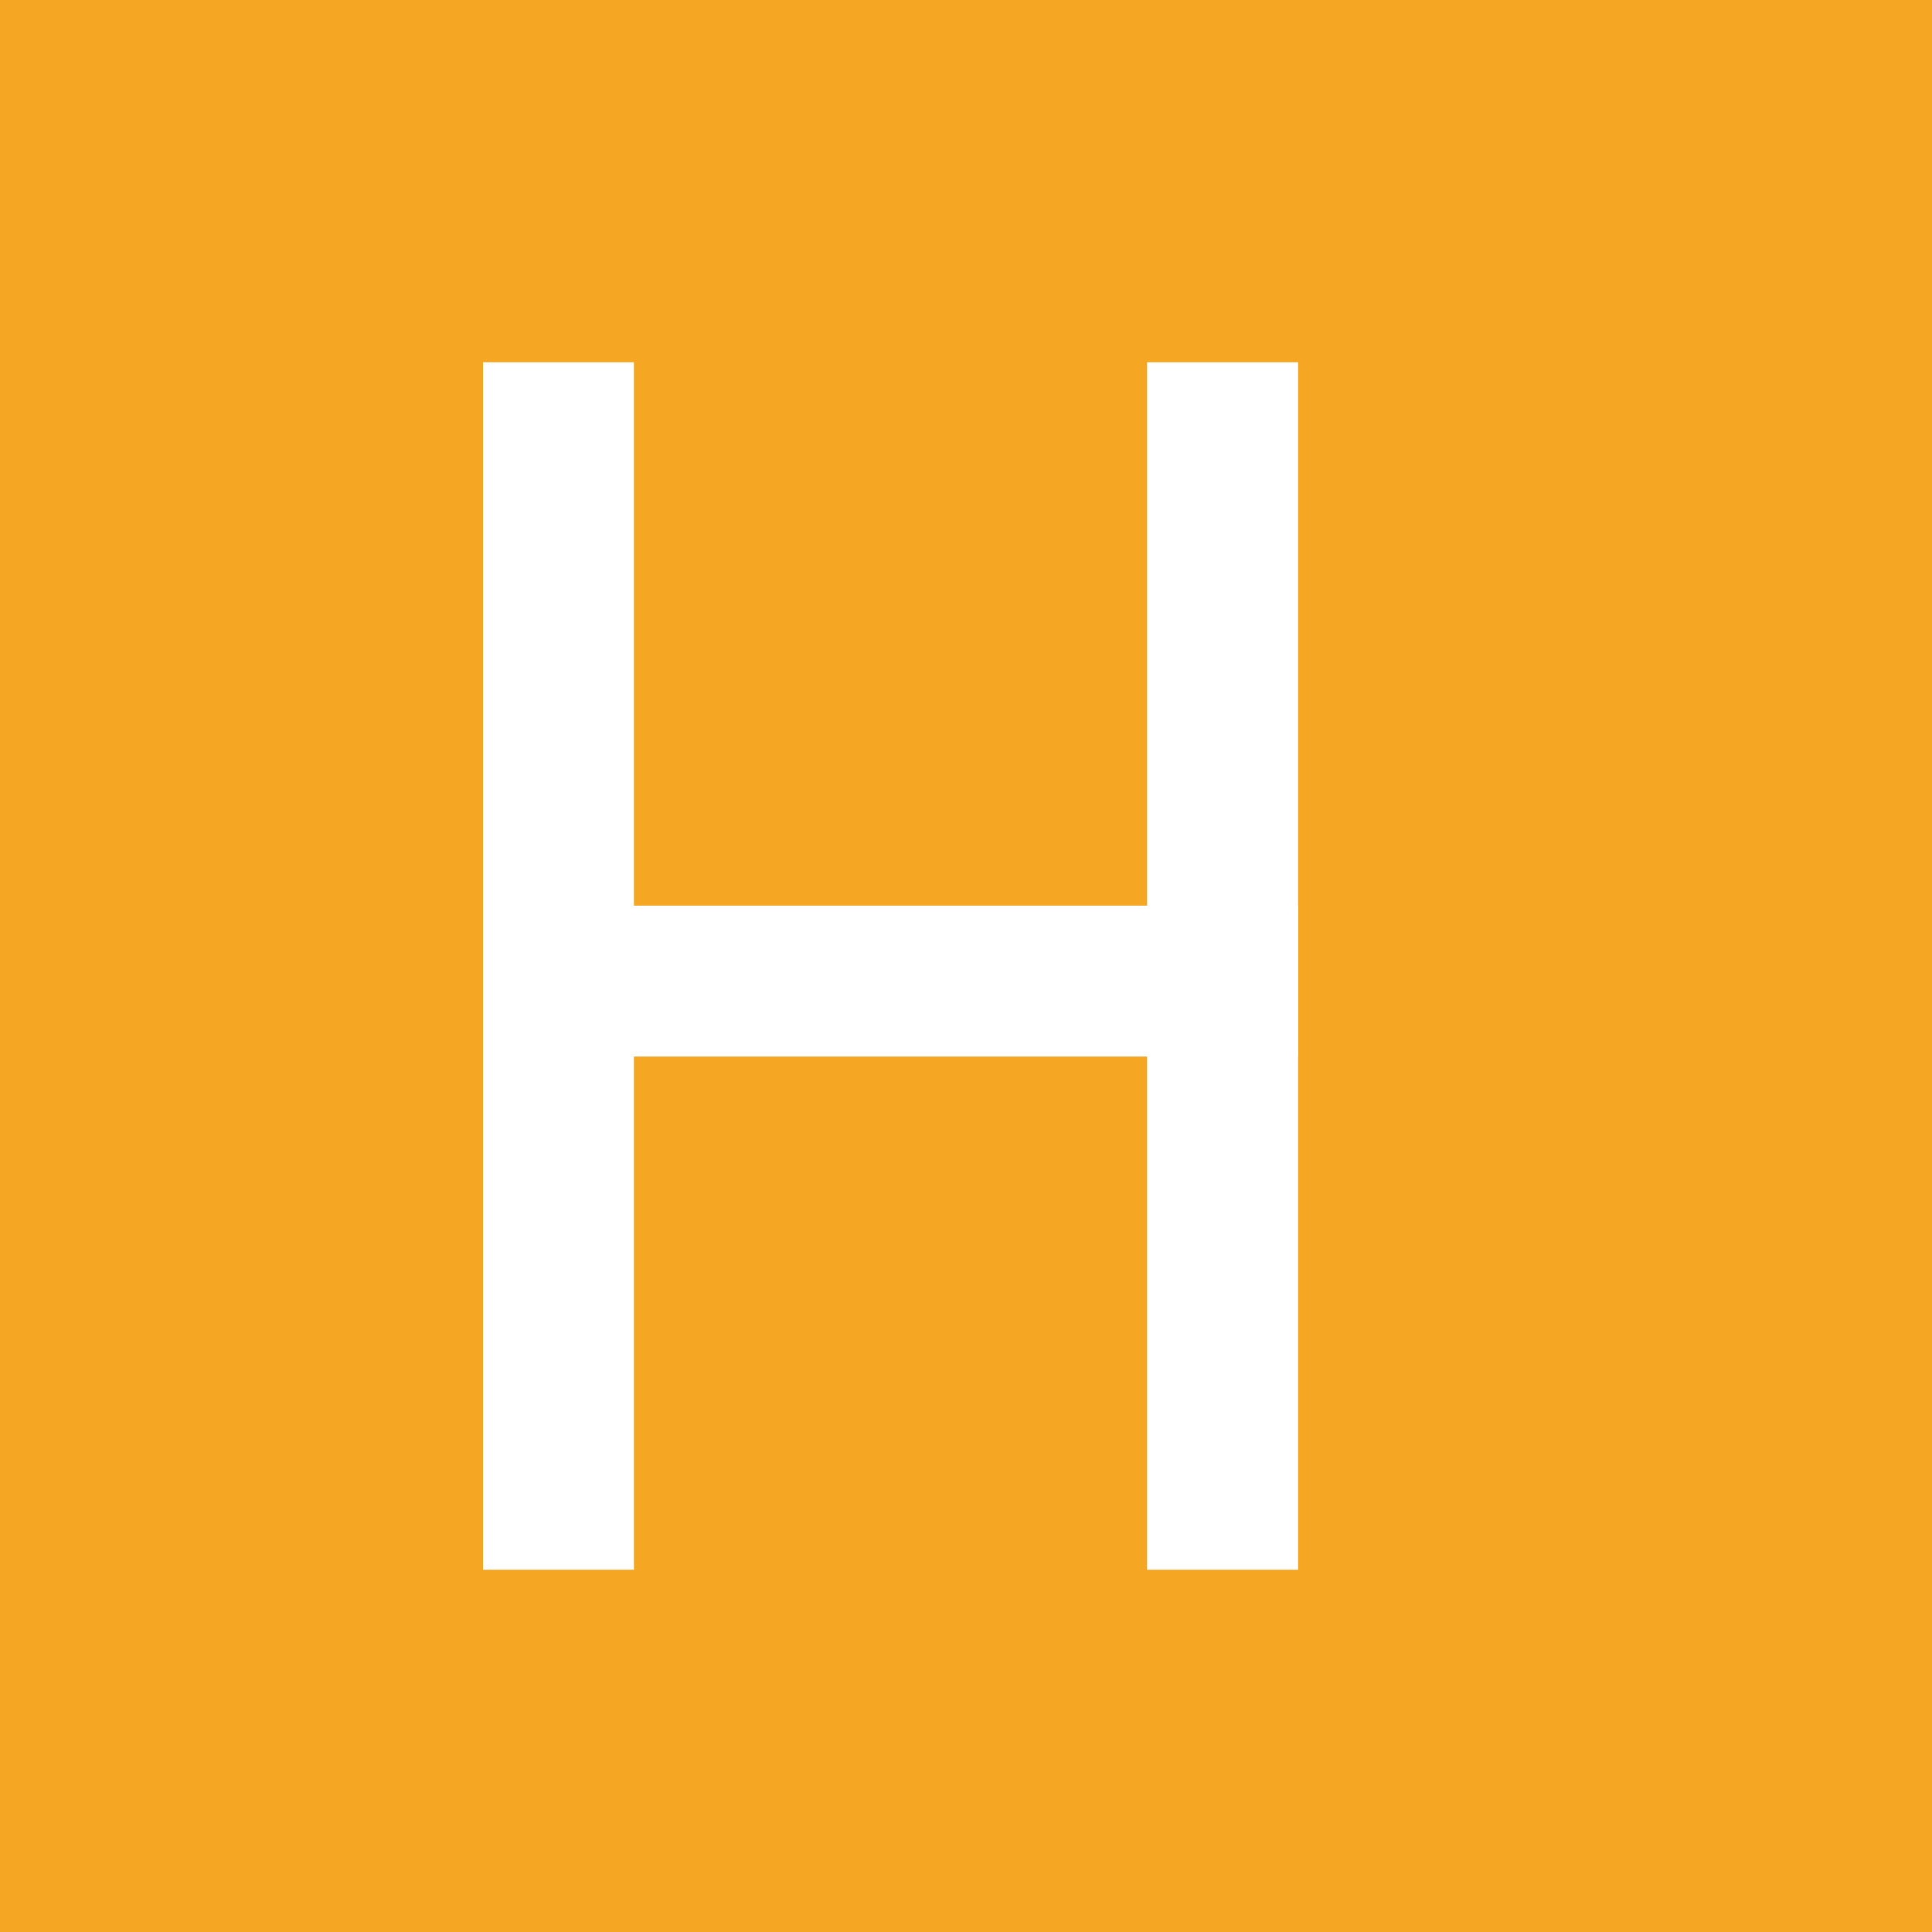
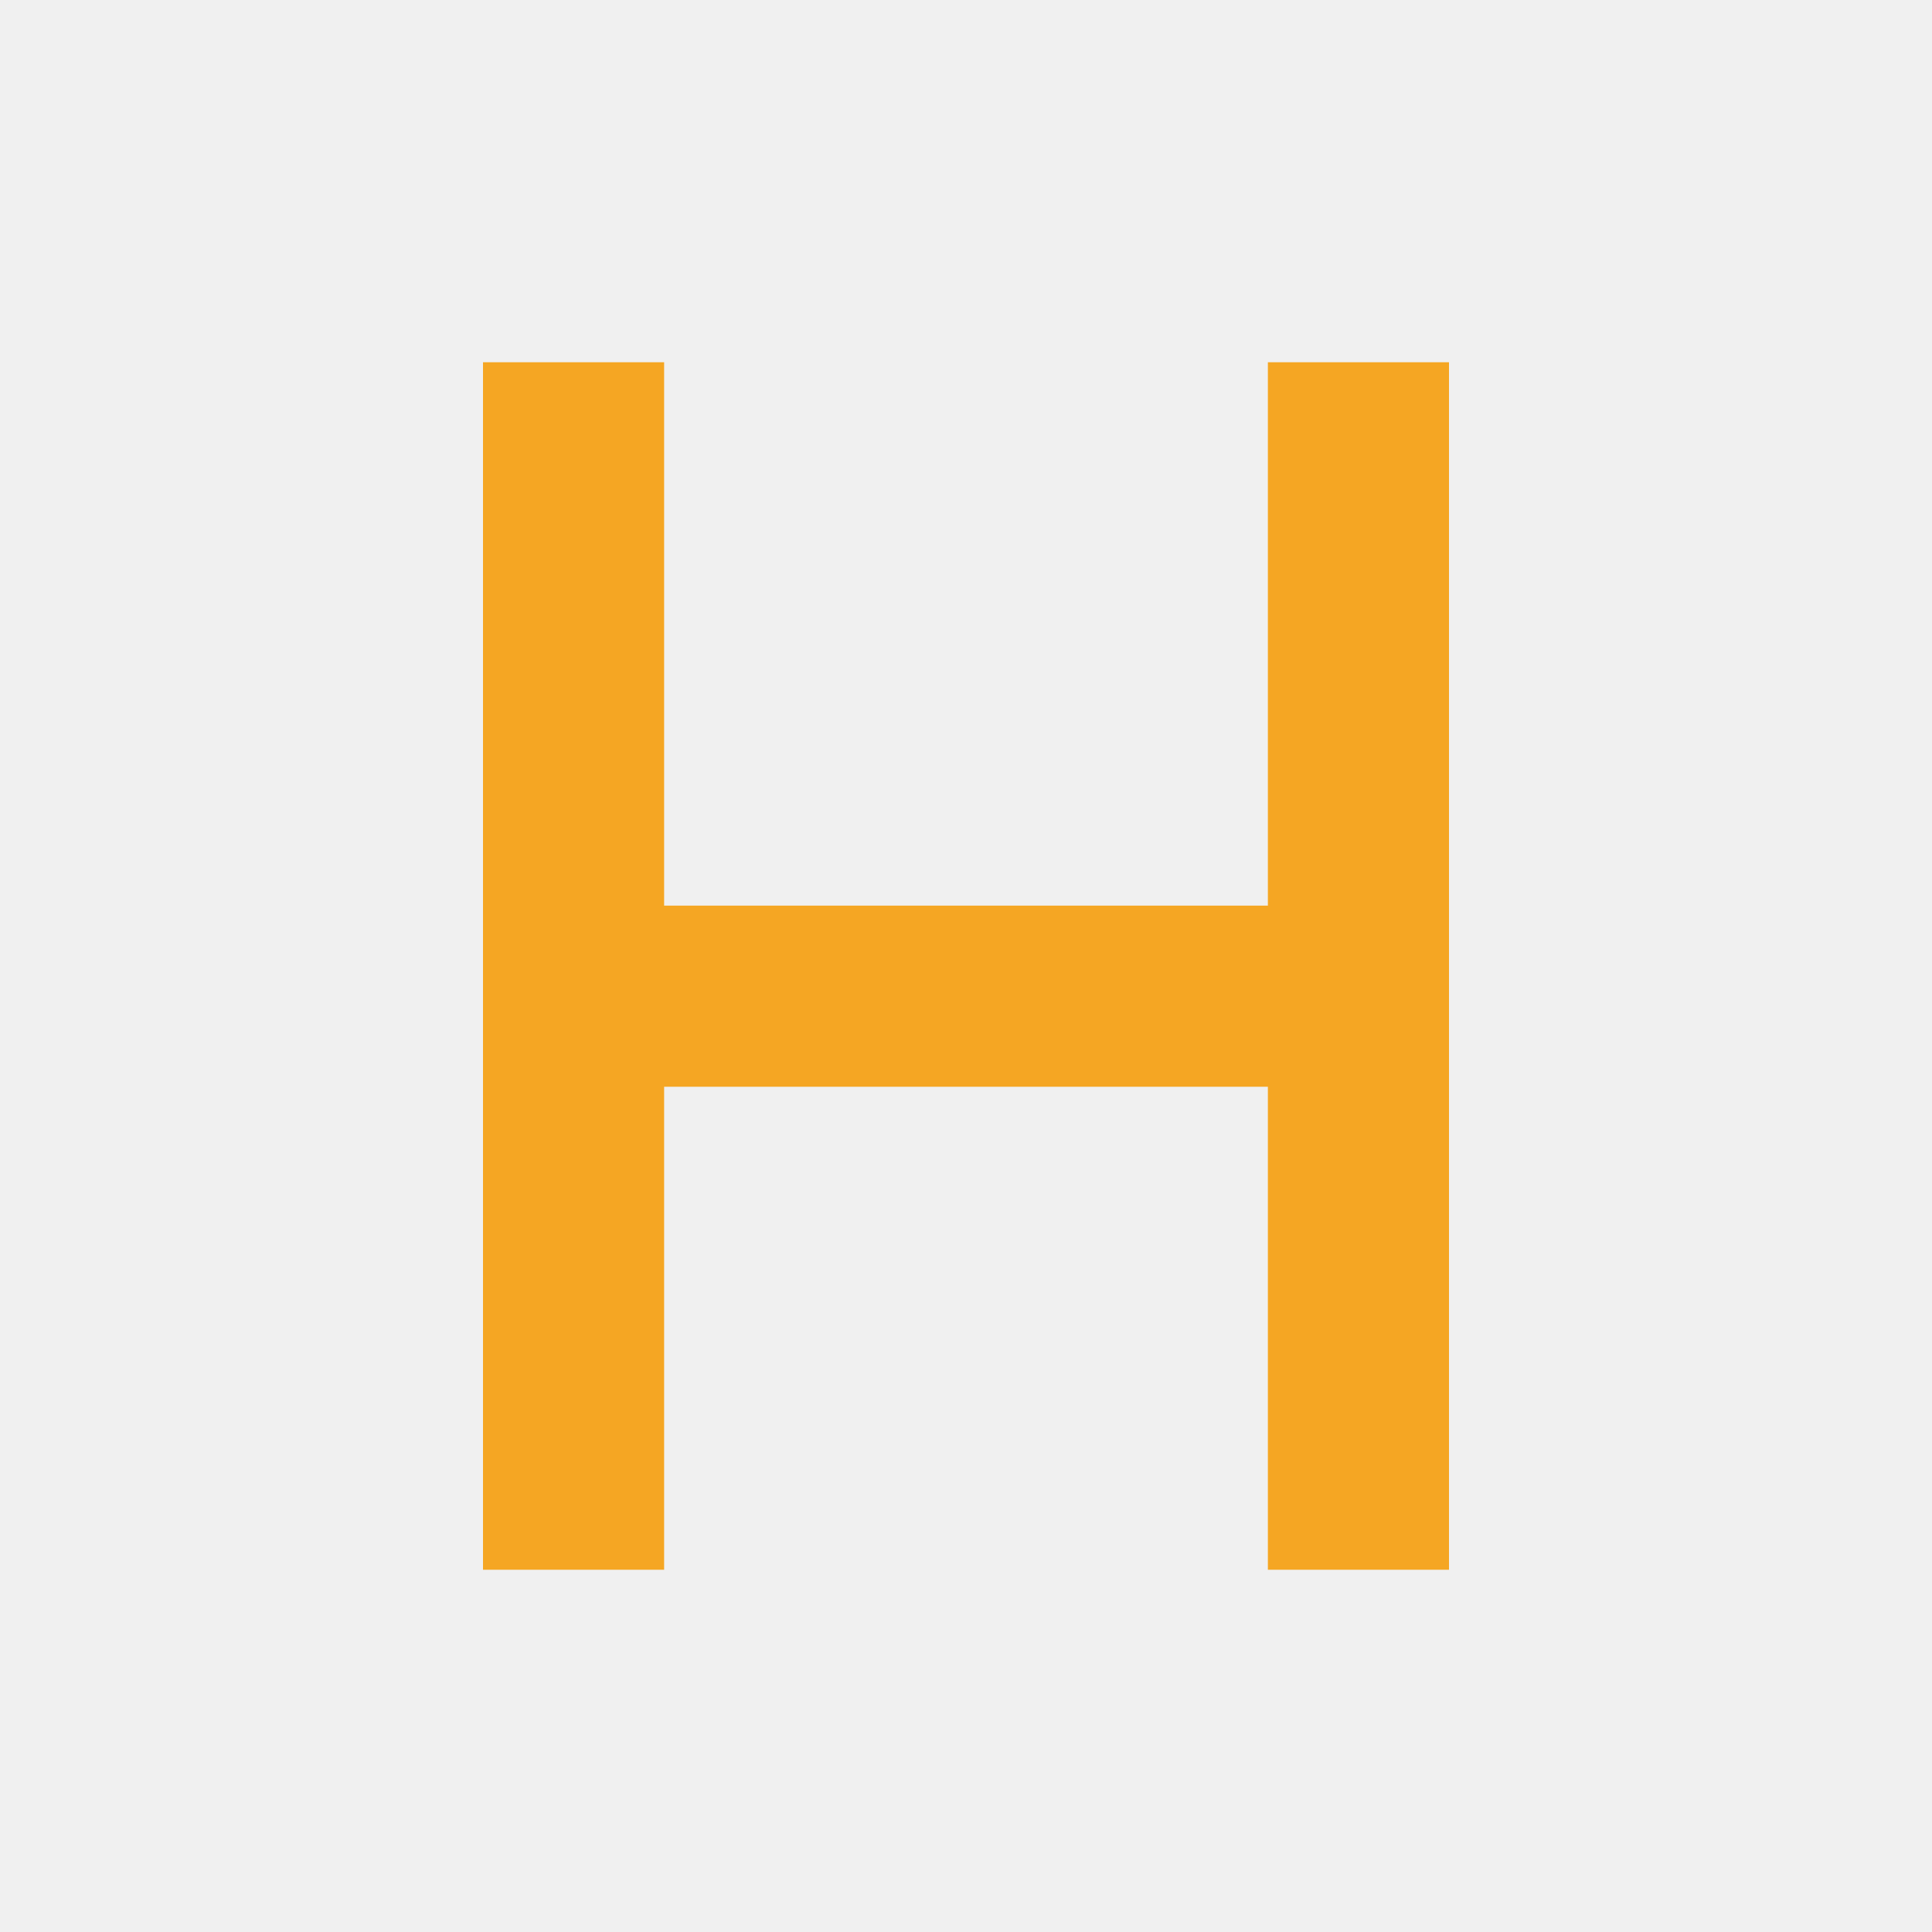
<svg xmlns="http://www.w3.org/2000/svg" width="32" height="32" viewBox="0 0 32 32">
-   <rect width="32" height="32" fill="#F5A623" />
-   <g transform="translate(8, 6)">
-     <rect x="0" y="0" width="2.5" height="20" fill="white" />
-     <rect x="0" y="9" width="13.5" height="2.5" fill="white" />
-     <rect x="11" y="0" width="2.5" height="20" fill="white" />
-   </g>
+   <path d="M8 6 L8 26 L11 26 L11 18 L21 18 L21 26 L24 26 L24 6 L21 6 L21 15 L11 15 L11 6 Z" fill="#F5A623" />
</svg>
